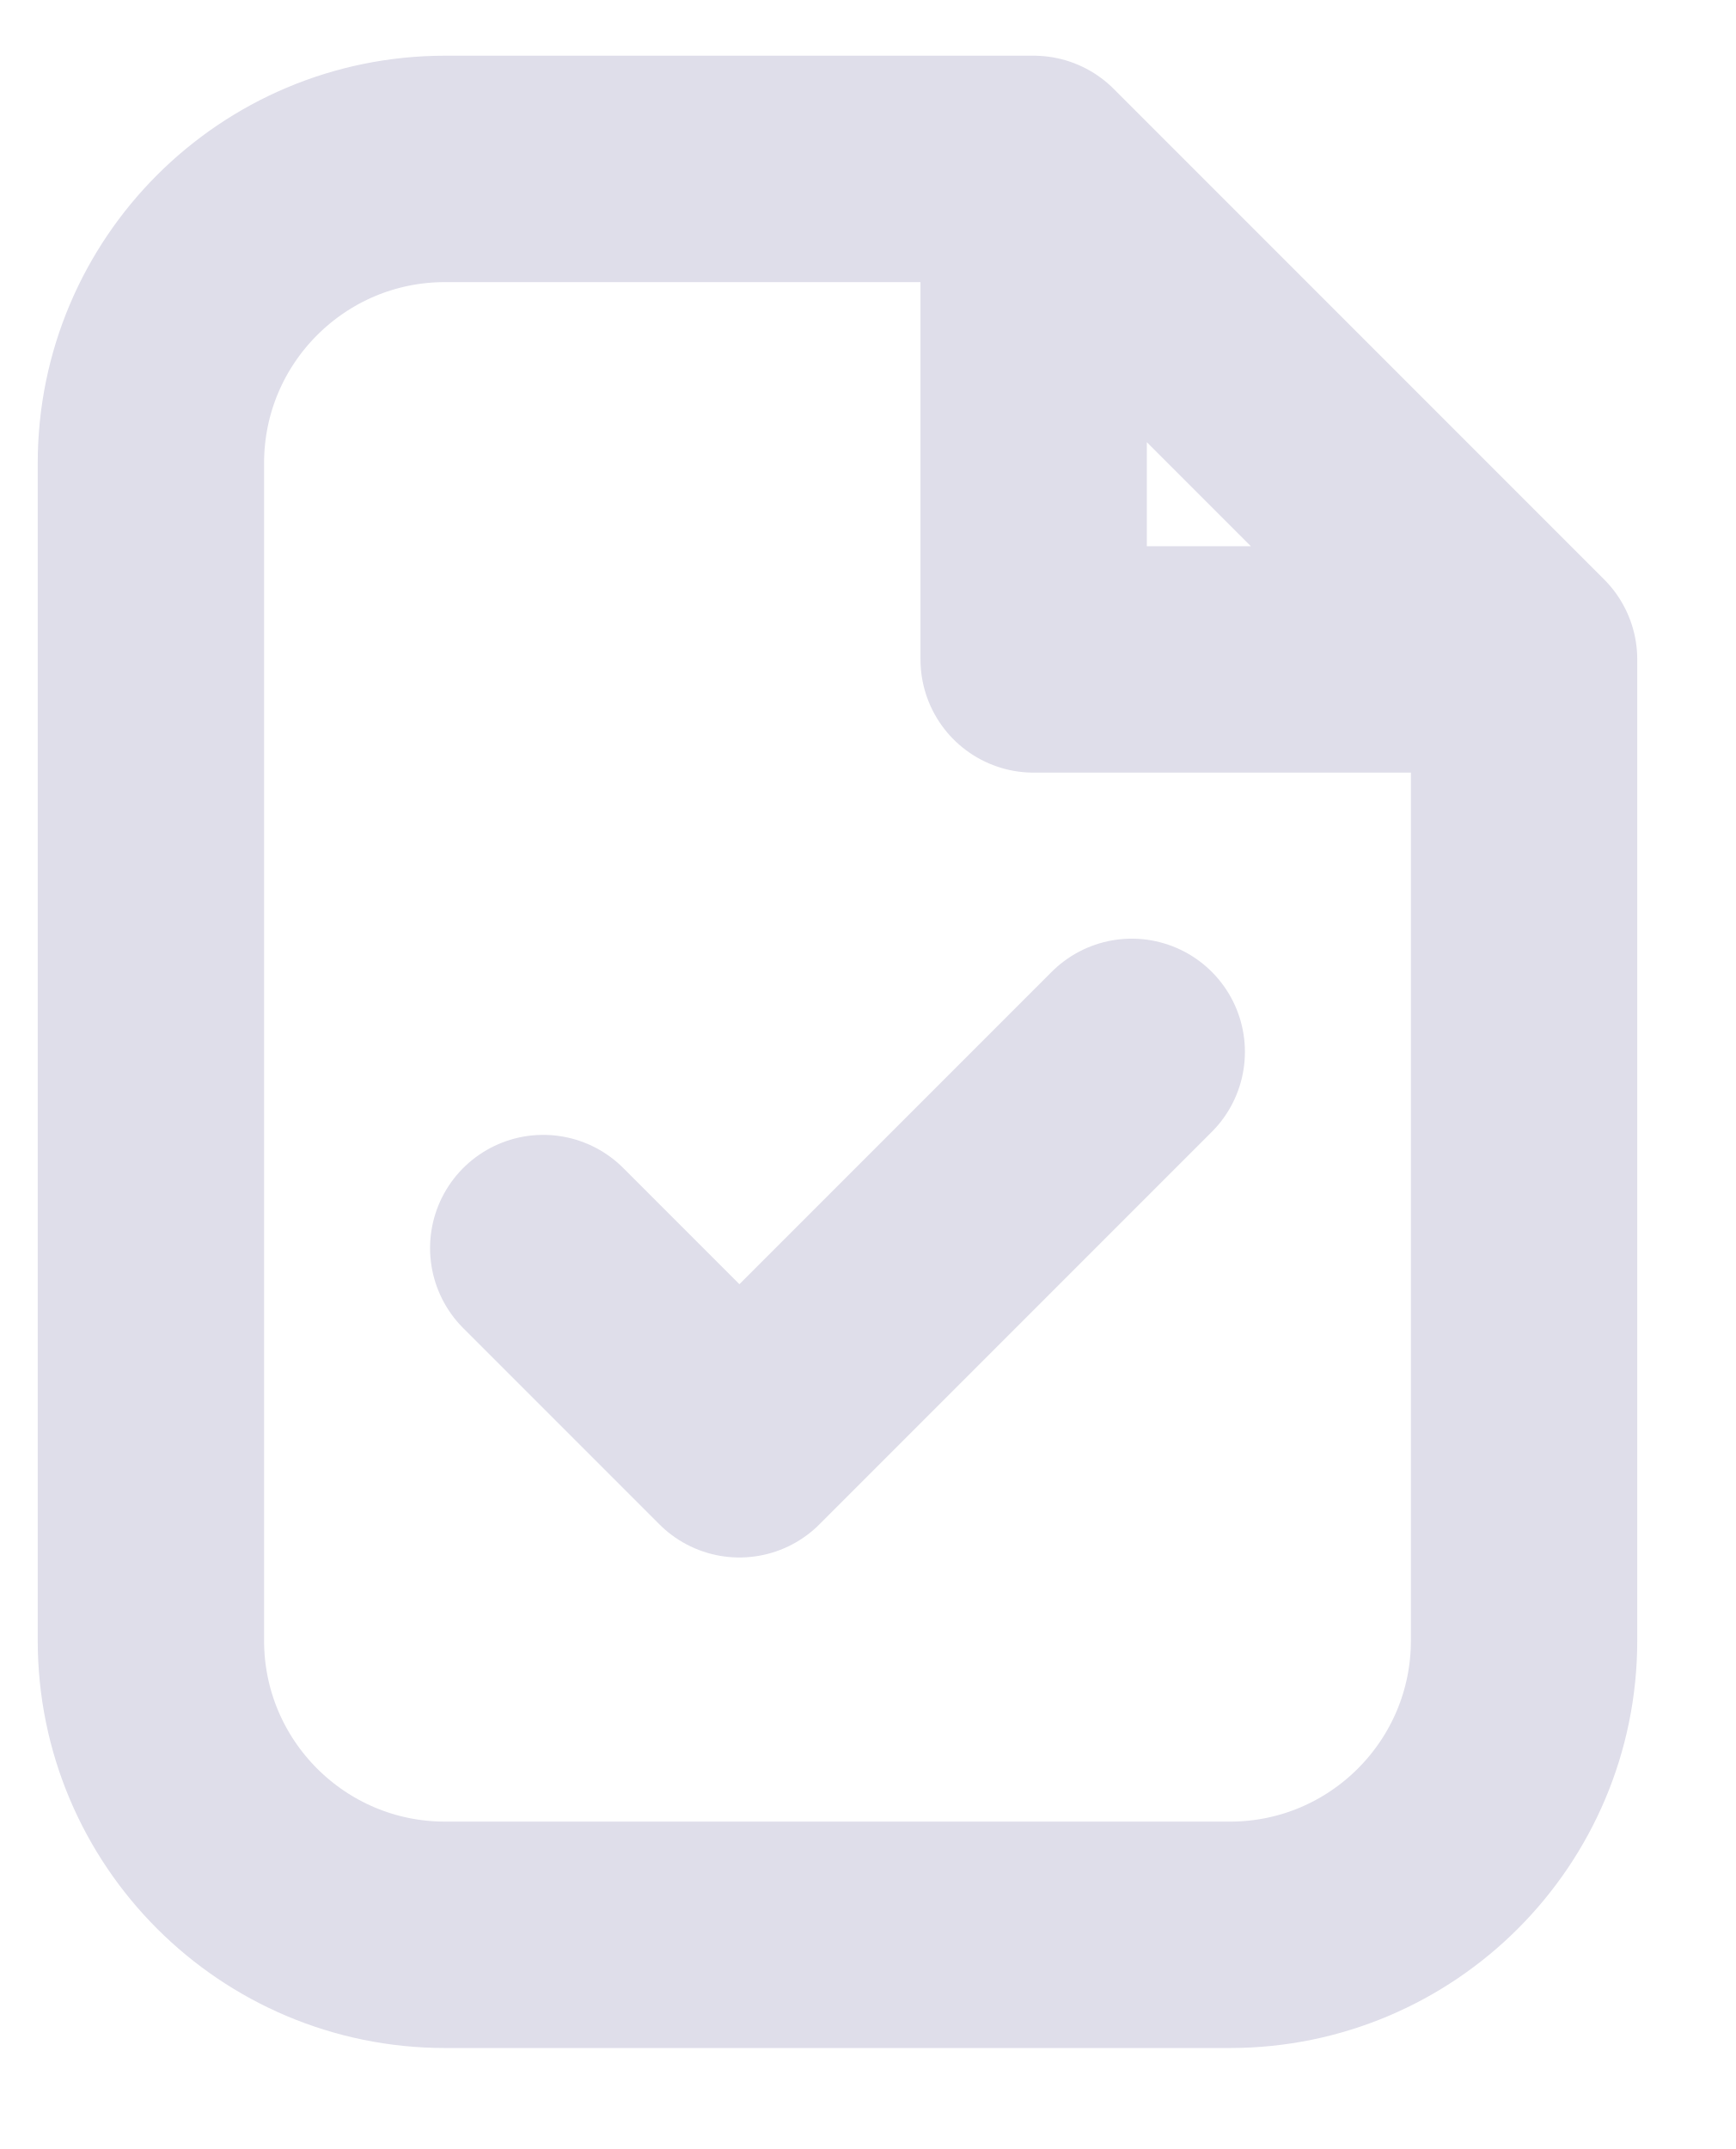
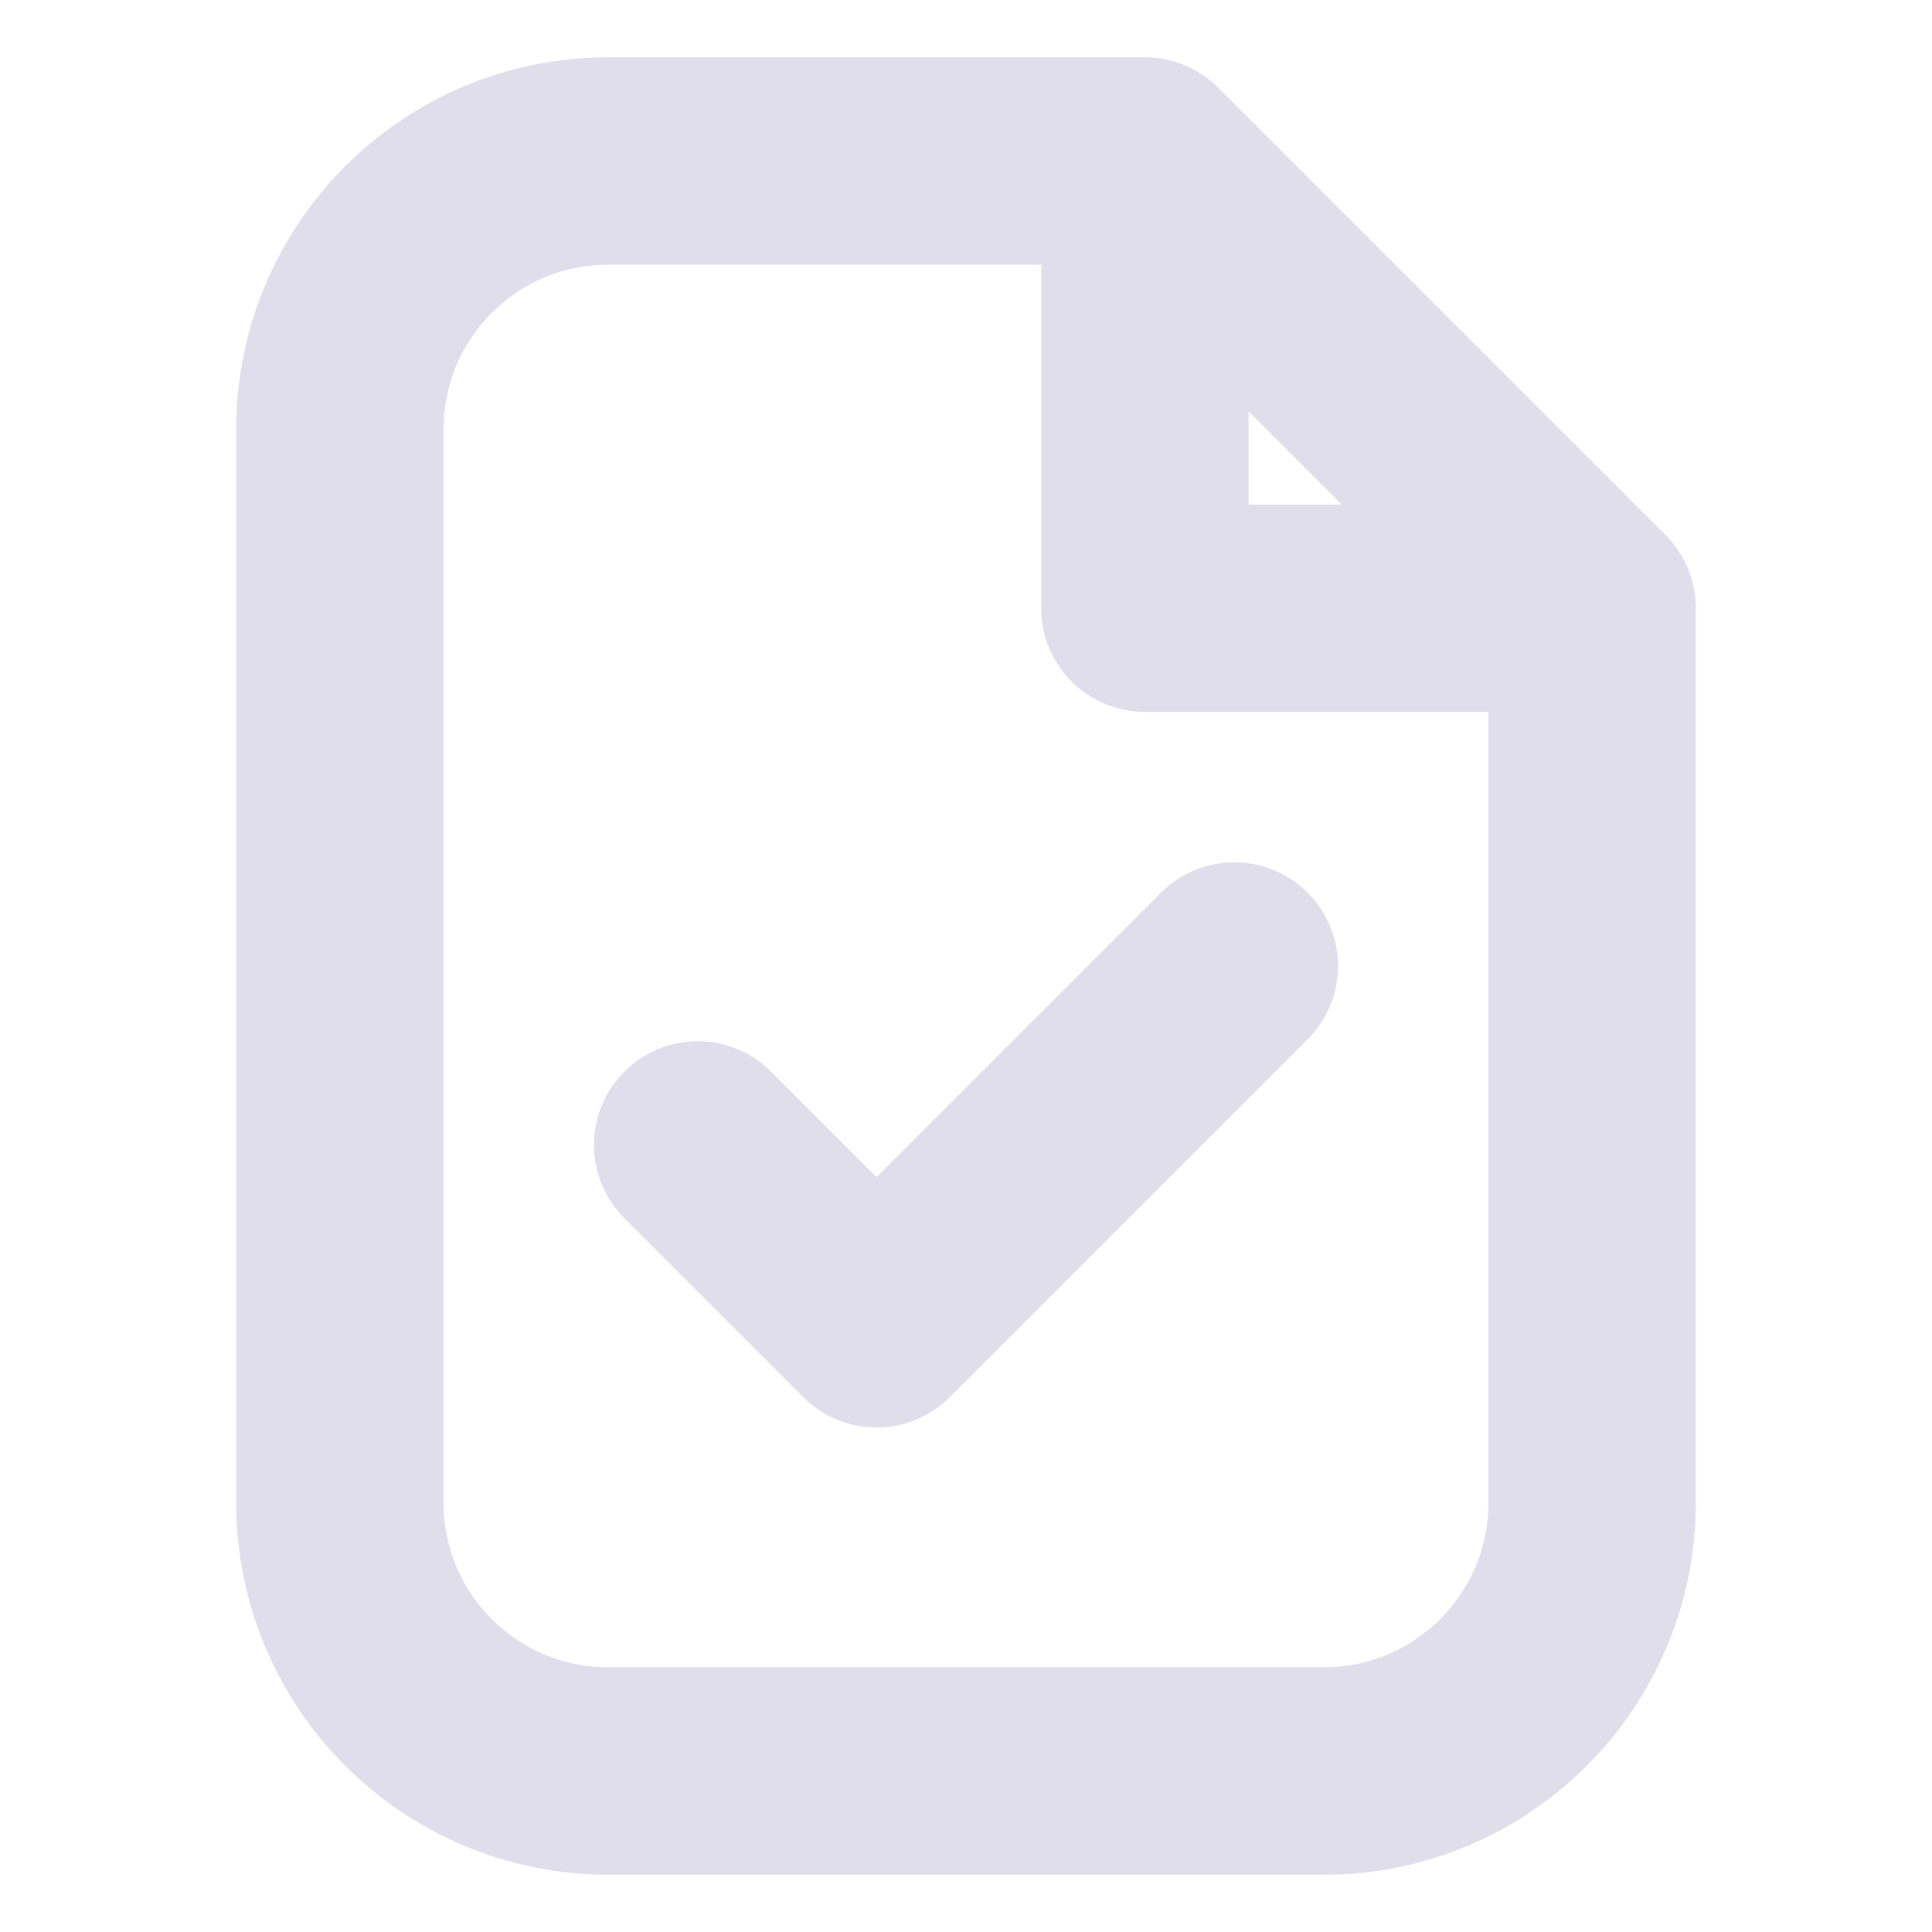
- <svg xmlns="http://www.w3.org/2000/svg" width="21" height="26" viewBox="-1 -1 23 28" fill="none">
-   <path d="M19.2 7.5V20.5C19.2 22.654 17.454 24.4 15.3 24.4H4.9C2.746 24.4 1 22.654 1 20.5L1 4.9C1 2.746 2.746 1 4.9 1H12.7L19.2 7.5ZM12.7 1V7.5H19.2M6.2 15.3L8.8 17.9L14 12.7" stroke="#DFDEEA" stroke-width="3" stroke-linecap="round" stroke-linejoin="round" />
+ <svg xmlns="http://www.w3.org/2000/svg" width="24" height="24" viewBox="0 0 24 24" fill="none">
+   <g transform="translate(3.367498 1.145305) scale(0.854701)">
+     <path d="M19.2 7.5V20.5C19.2 22.654 17.454 24.4 15.3 24.4H4.9C2.746 24.4 1 22.654 1 20.5L1 4.9C1 2.746 2.746 1 4.9 1H12.7L19.2 7.5ZM12.7 1V7.5H19.2M6.2 15.3L8.8 17.9L14 12.7" stroke="#DFDEEA" stroke-width="3.014" stroke-linecap="round" stroke-linejoin="round" />
+   </g>
</svg>
